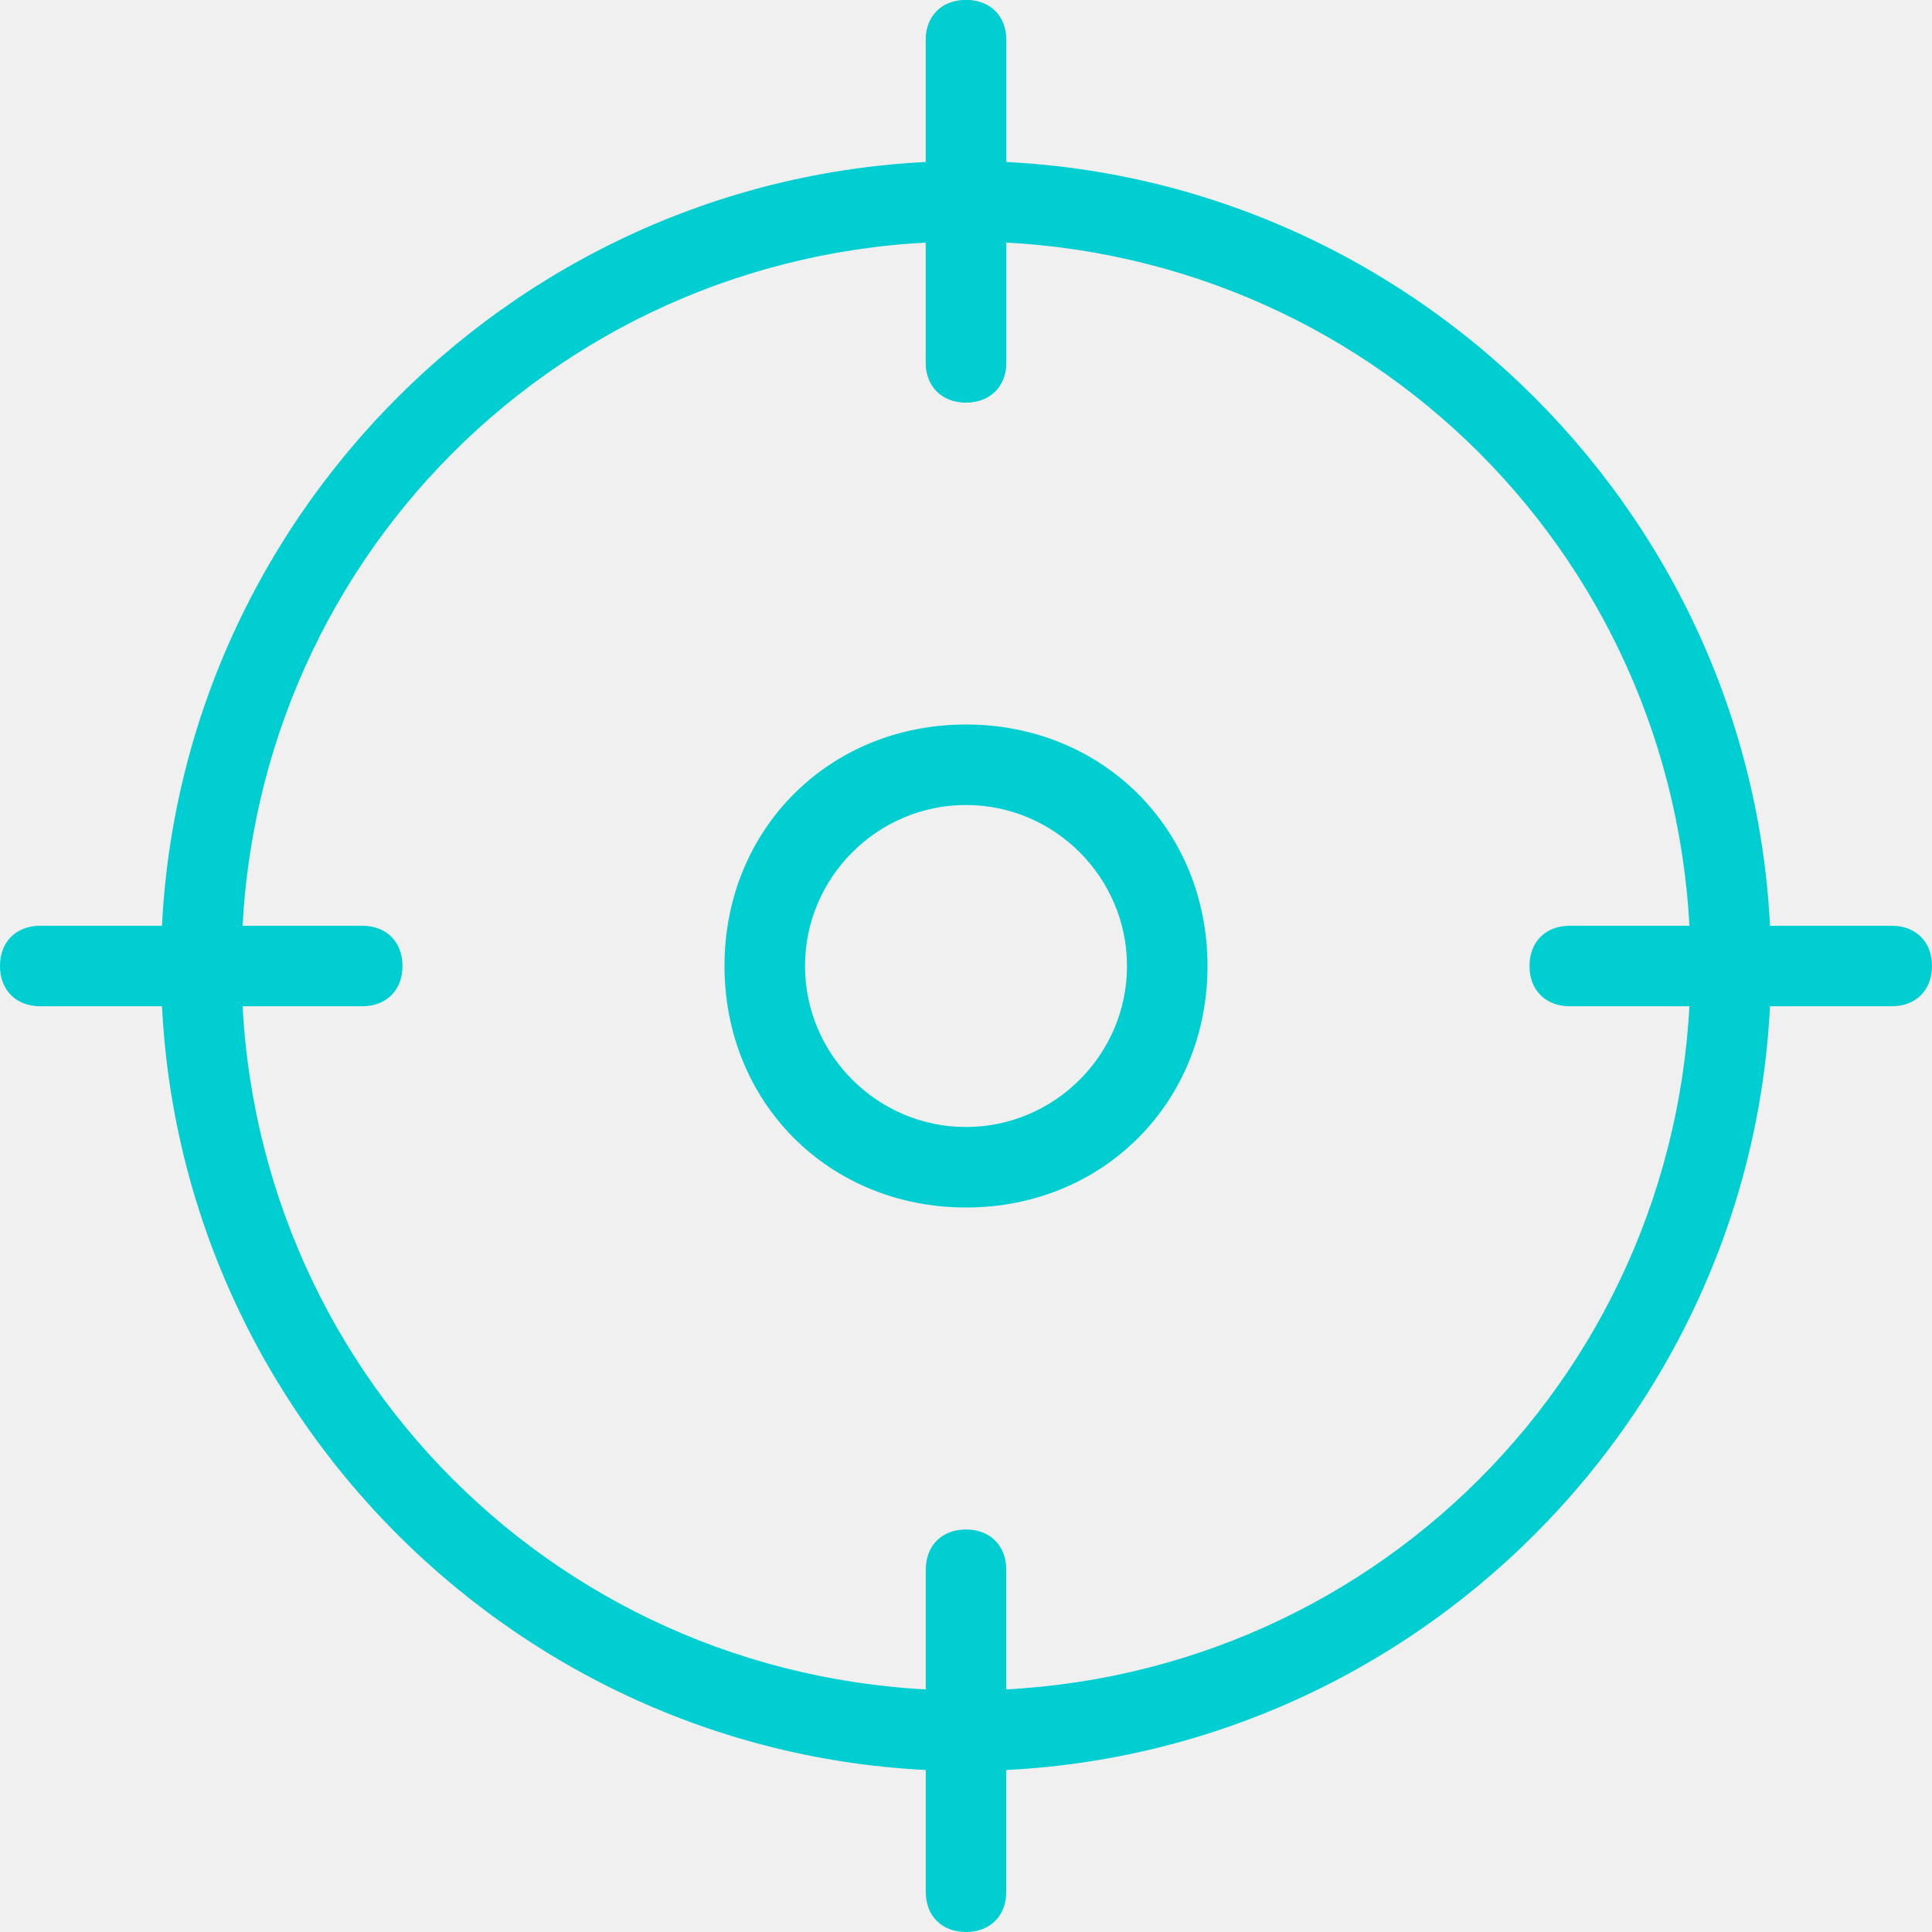
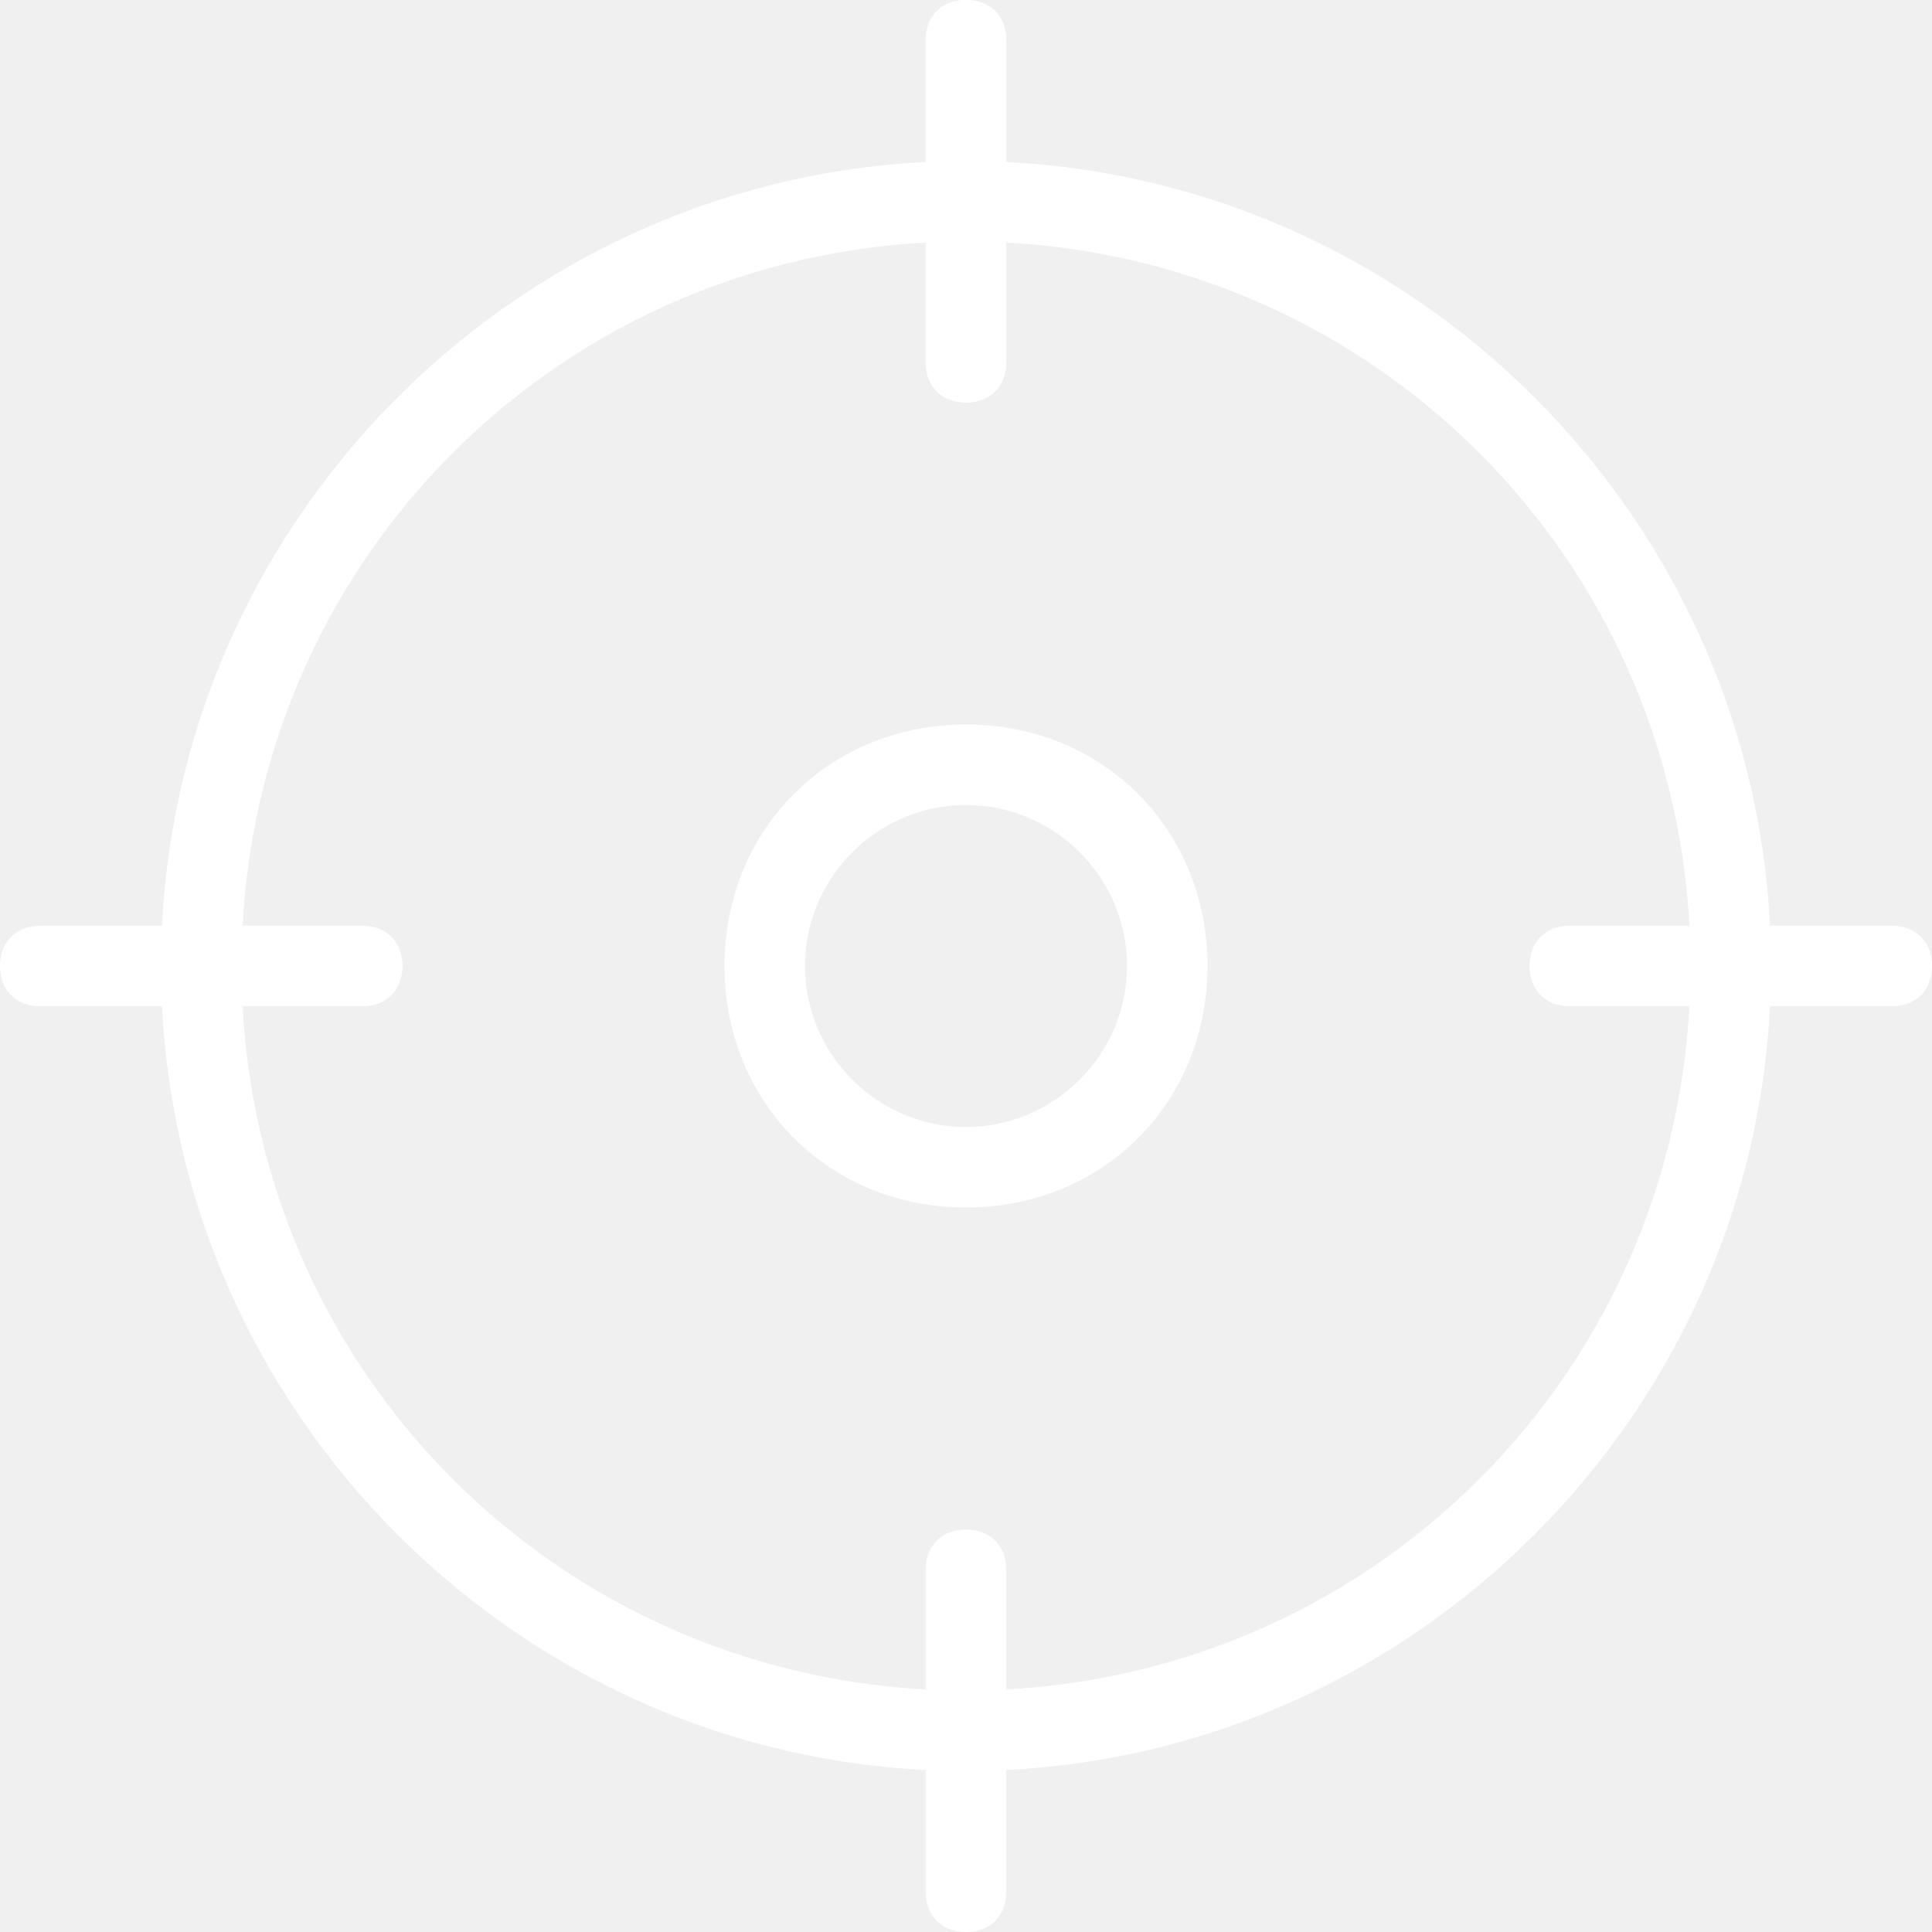
<svg xmlns="http://www.w3.org/2000/svg" id="light" enable-background="new 0 0 24 24" height="512" viewBox="0 0 24 24" width="512">
  <g>
-     <path style="fill:darkturquoise" d="m12 22c-5.5 0-10-4.5-10-10s4.5-10 10-10 10 4.5 10 10-4.5 10-10 10zm0-19c-5 0-9 4-9 9s4 9 9 9 9-4 9-9-4-9-9-9z" />
+     <path style="fill:white" d="m12 22c-5.5 0-10-4.5-10-10s4.5-10 10-10 10 4.5 10 10-4.5 10-10 10zm0-19c-5 0-9 4-9 9s4 9 9 9 9-4 9-9-4-9-9-9z" />
  </g>
  <g>
-     <path style="fill:darkturquoise" d="m12 5c-.3 0-.5-.2-.5-.5v-4c0-.3.2-.5.5-.5s.5.2.5.5v4c0 .3-.2.5-.5.5z" />
+     <path style="fill:white" d="m12 5c-.3 0-.5-.2-.5-.5v-4c0-.3.2-.5.5-.5s.5.2.5.5v4c0 .3-.2.5-.5.5z" />
  </g>
  <g>
-     <path style="fill:darkturquoise" d="m12 5c-.3 0-.5-.2-.5-.5v-4c0-.3.2-.5.5-.5s.5.2.5.5v4c0 .3-.2.5-.5.5z" />
+     <path style="fill:white" d="m12 5c-.3 0-.5-.2-.5-.5v-4c0-.3.2-.5.5-.5s.5.2.5.5v4c0 .3-.2.5-.5.5z" />
  </g>
  <g>
-     <path style="fill:darkturquoise" d="m23.5 12.5h-4c-.3 0-.5-.2-.5-.5s.2-.5.5-.5h4c.3 0 .5.2.5.5s-.2.5-.5.5z" />
+     <path style="fill:white" d="m23.5 12.5h-4c-.3 0-.5-.2-.5-.5s.2-.5.5-.5h4c.3 0 .5.2.5.5s-.2.5-.5.5z" />
  </g>
  <g>
-     <path style="fill:darkturquoise" d="m12 24c-.3 0-.5-.2-.5-.5v-4c0-.3.2-.5.5-.5s.5.2.5.5v4c0 .3-.2.5-.5.5z" />
+     <path style="fill:white" d="m12 24c-.3 0-.5-.2-.5-.5v-4c0-.3.2-.5.5-.5s.5.2.5.5v4c0 .3-.2.5-.5.5z" />
  </g>
  <g>
-     <path style="fill:darkturquoise" d="m4.5 12.5h-4c-.3 0-.5-.2-.5-.5s.2-.5.5-.5h4c.3 0 .5.2.5.5s-.2.5-.5.5z" />
+     <path style="fill:white" d="m4.5 12.5h-4c-.3 0-.5-.2-.5-.5s.2-.5.5-.5h4c.3 0 .5.2.5.5s-.2.5-.5.5z" />
  </g>
  <g>
-     <path style="fill:darkturquoise" d="m12 15c-1.7 0-3-1.3-3-3s1.3-3 3-3 3 1.3 3 3-1.3 3-3 3zm0-5c-1.1 0-2 .9-2 2s.9 2 2 2 2-.9 2-2-.9-2-2-2z" />
+     <path style="fill:white" d="m12 15c-1.7 0-3-1.3-3-3s1.3-3 3-3 3 1.3 3 3-1.3 3-3 3zm0-5c-1.1 0-2 .9-2 2s.9 2 2 2 2-.9 2-2-.9-2-2-2z" />
  </g>
</svg>
